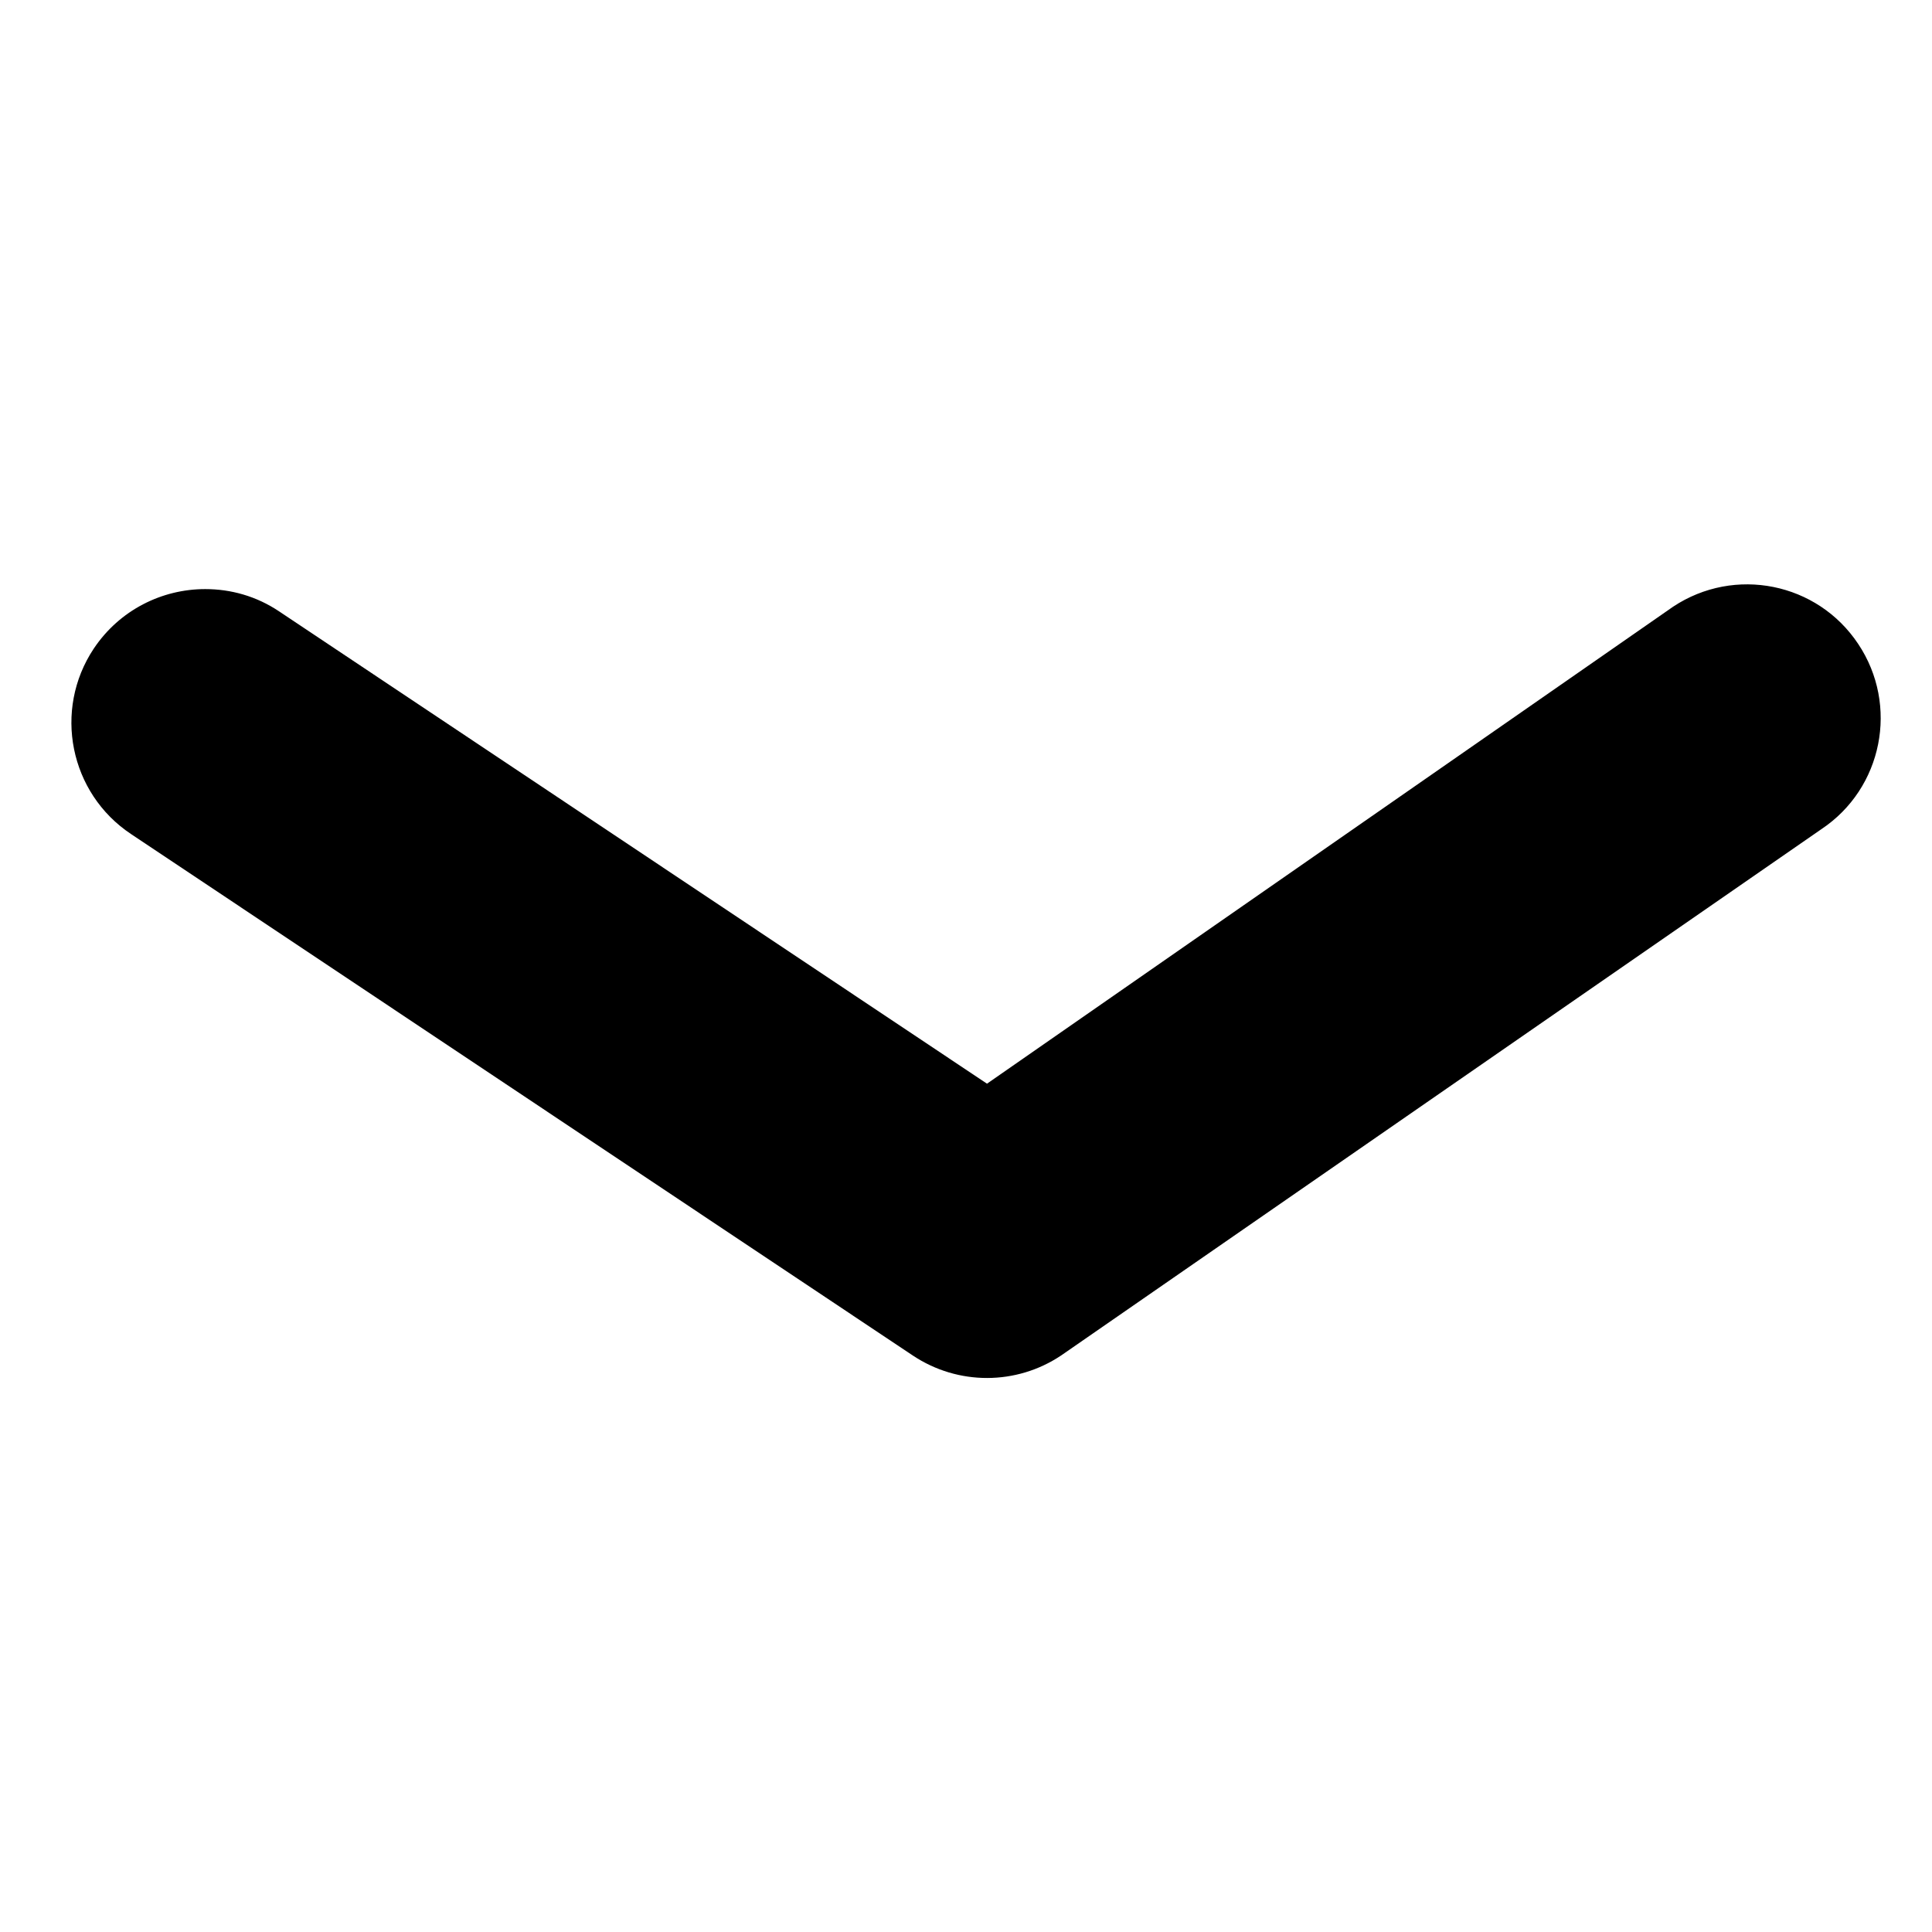
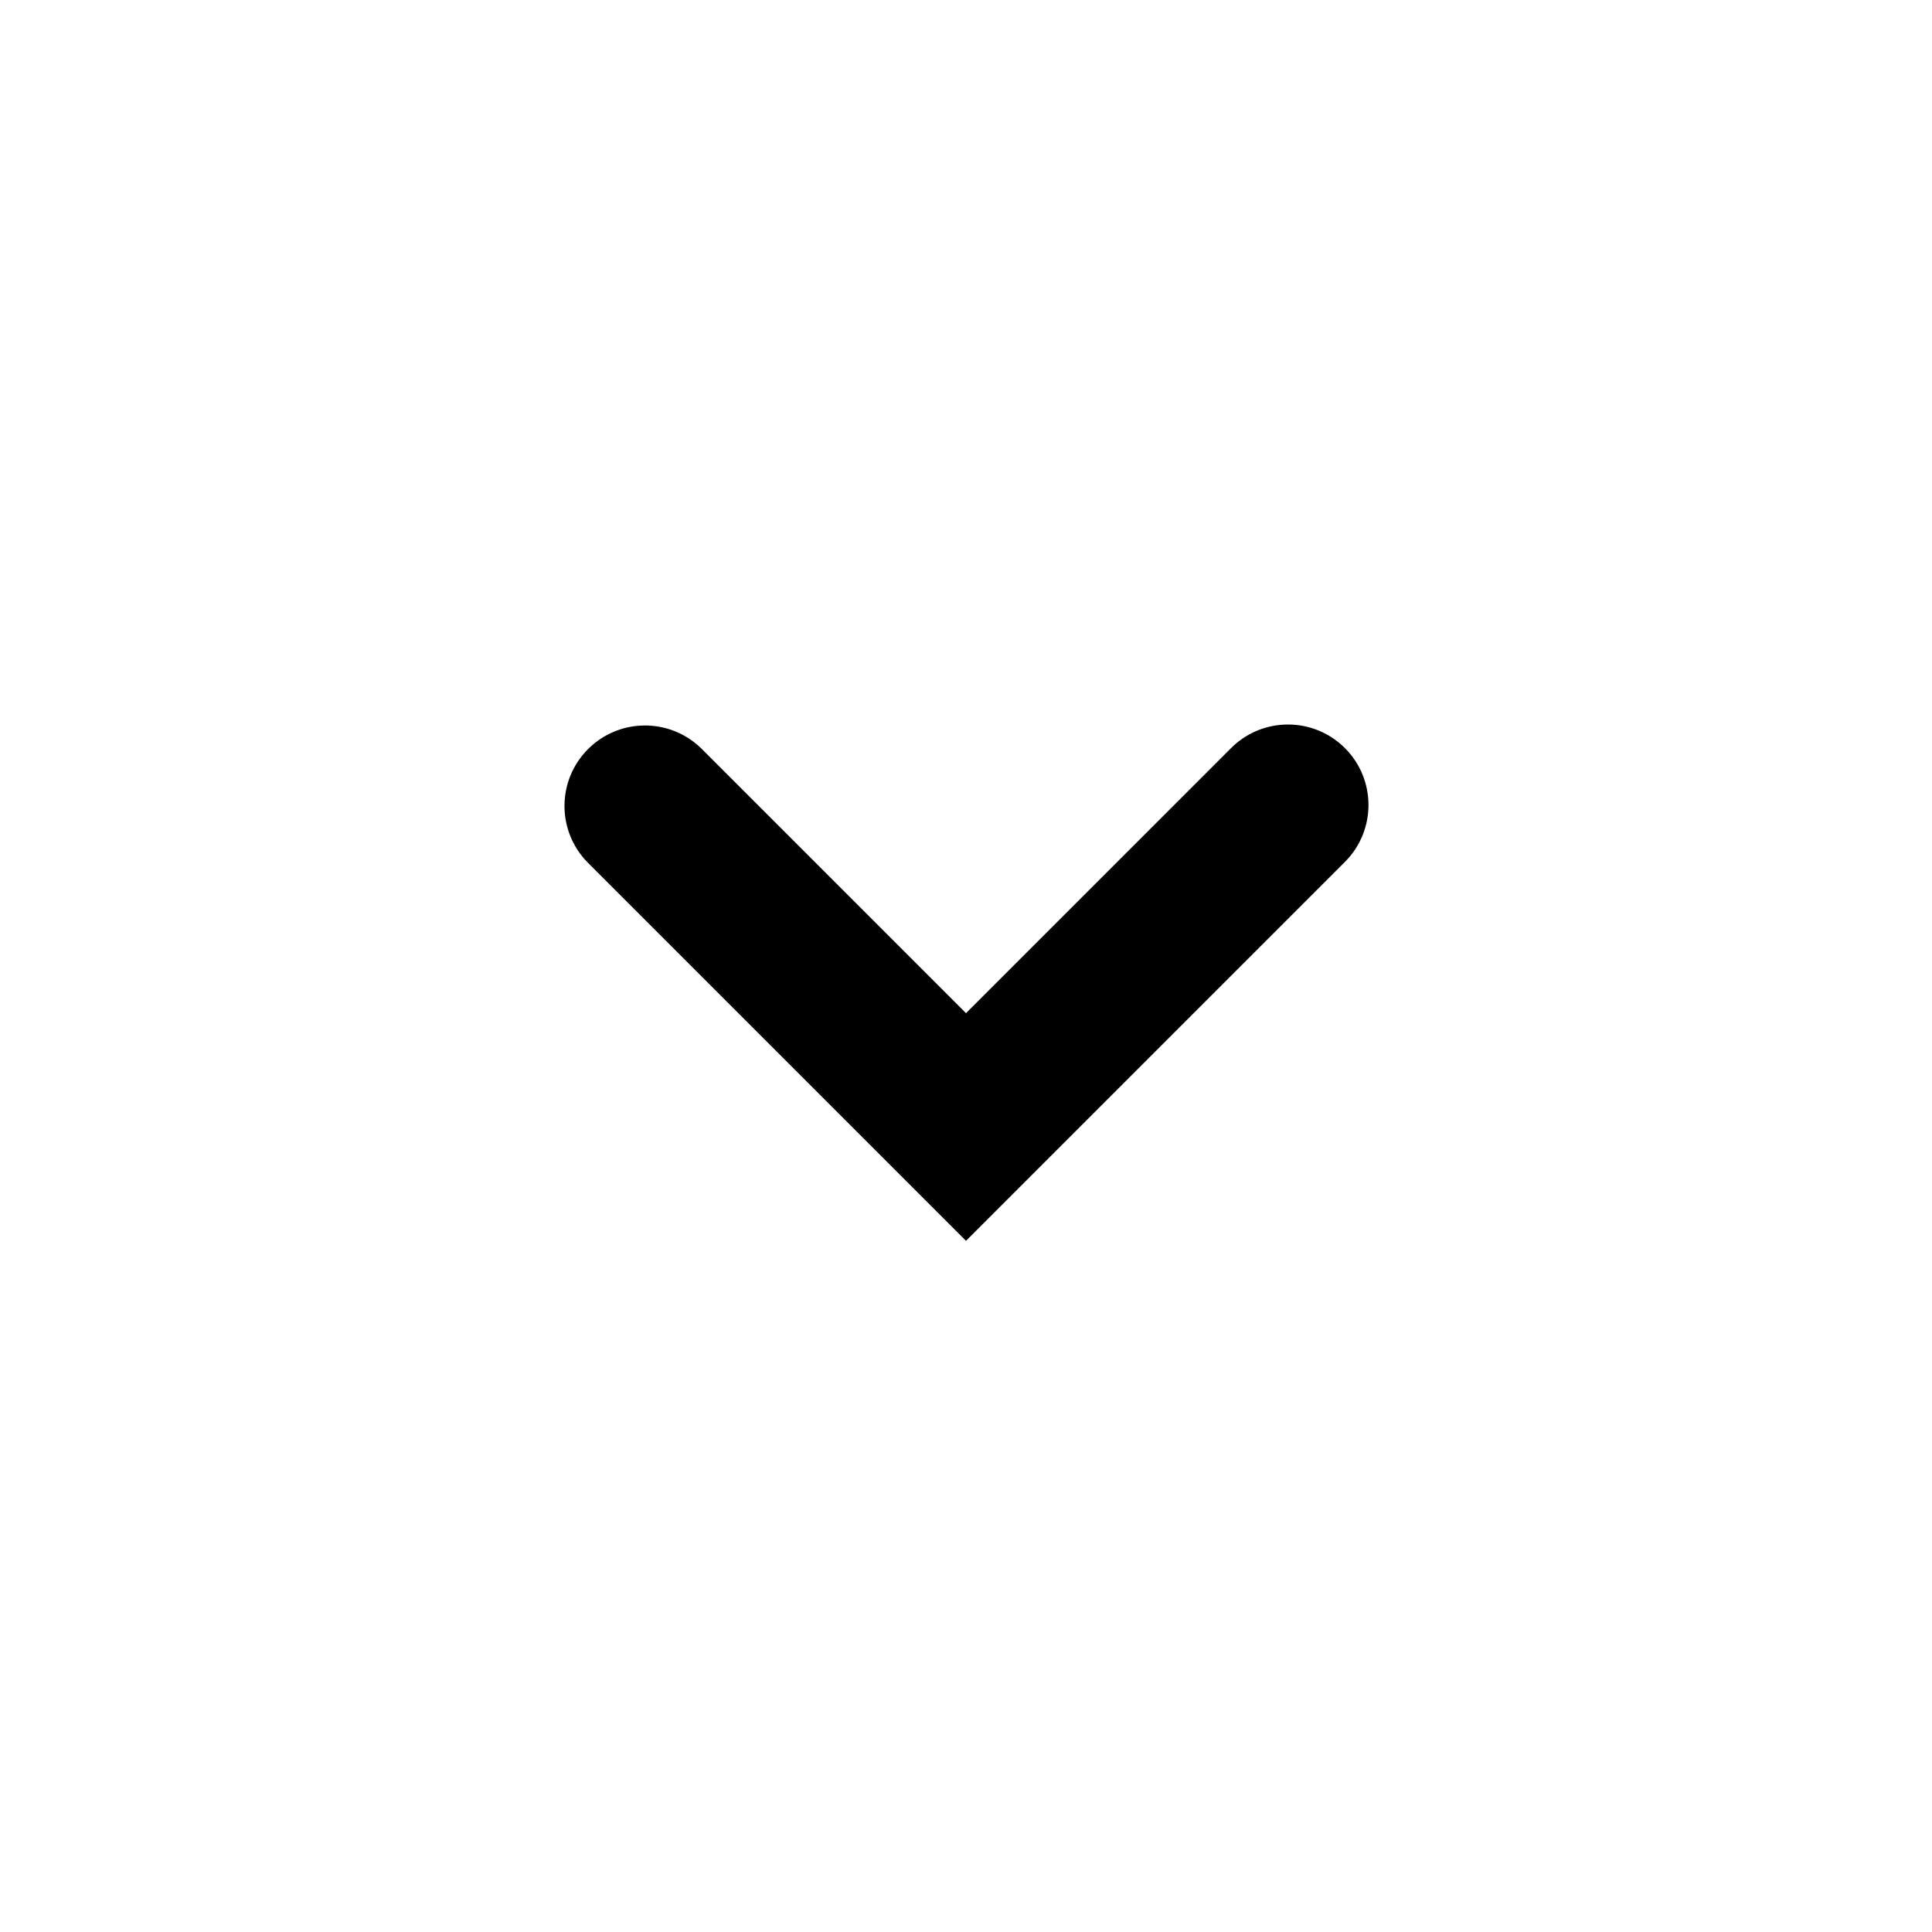
- <svg xmlns="http://www.w3.org/2000/svg" class="icon slide-down-icon" viewBox="0 0 1024 1024" fill="currentColor" aria-label="slide-down icon" name="slide-down">
-   <path d="M108.775 312.23c13.553 0 27.106 3.734 39.153 11.806l375.205 250.338 363.641-252.808c32.587-21.624 76.499-12.83 98.123 19.757 21.685 32.467 12.95 76.56-19.576 98.184l-402.854 278.89c-23.733 15.901-54.694 15.962-78.547.12L69.501 442.097c-32.647-21.685-41.441-65.777-19.817-98.304 13.734-20.54 36.201-31.563 59.09-31.563Z" />
+ <svg xmlns="http://www.w3.org/2000/svg" width="24" height="24" viewBox="0 0 24 24">
+   <path fill="currentColor" fill-rule="evenodd" d="M16.707 9.293a1 1 0 0 1 0 1.414L12 15.414l-4.707-4.707a1 1 0 0 1 1.414-1.414L12 12.586l3.293-3.293a1 1 0 0 1 1.414 0" clip-rule="evenodd" />
</svg>
